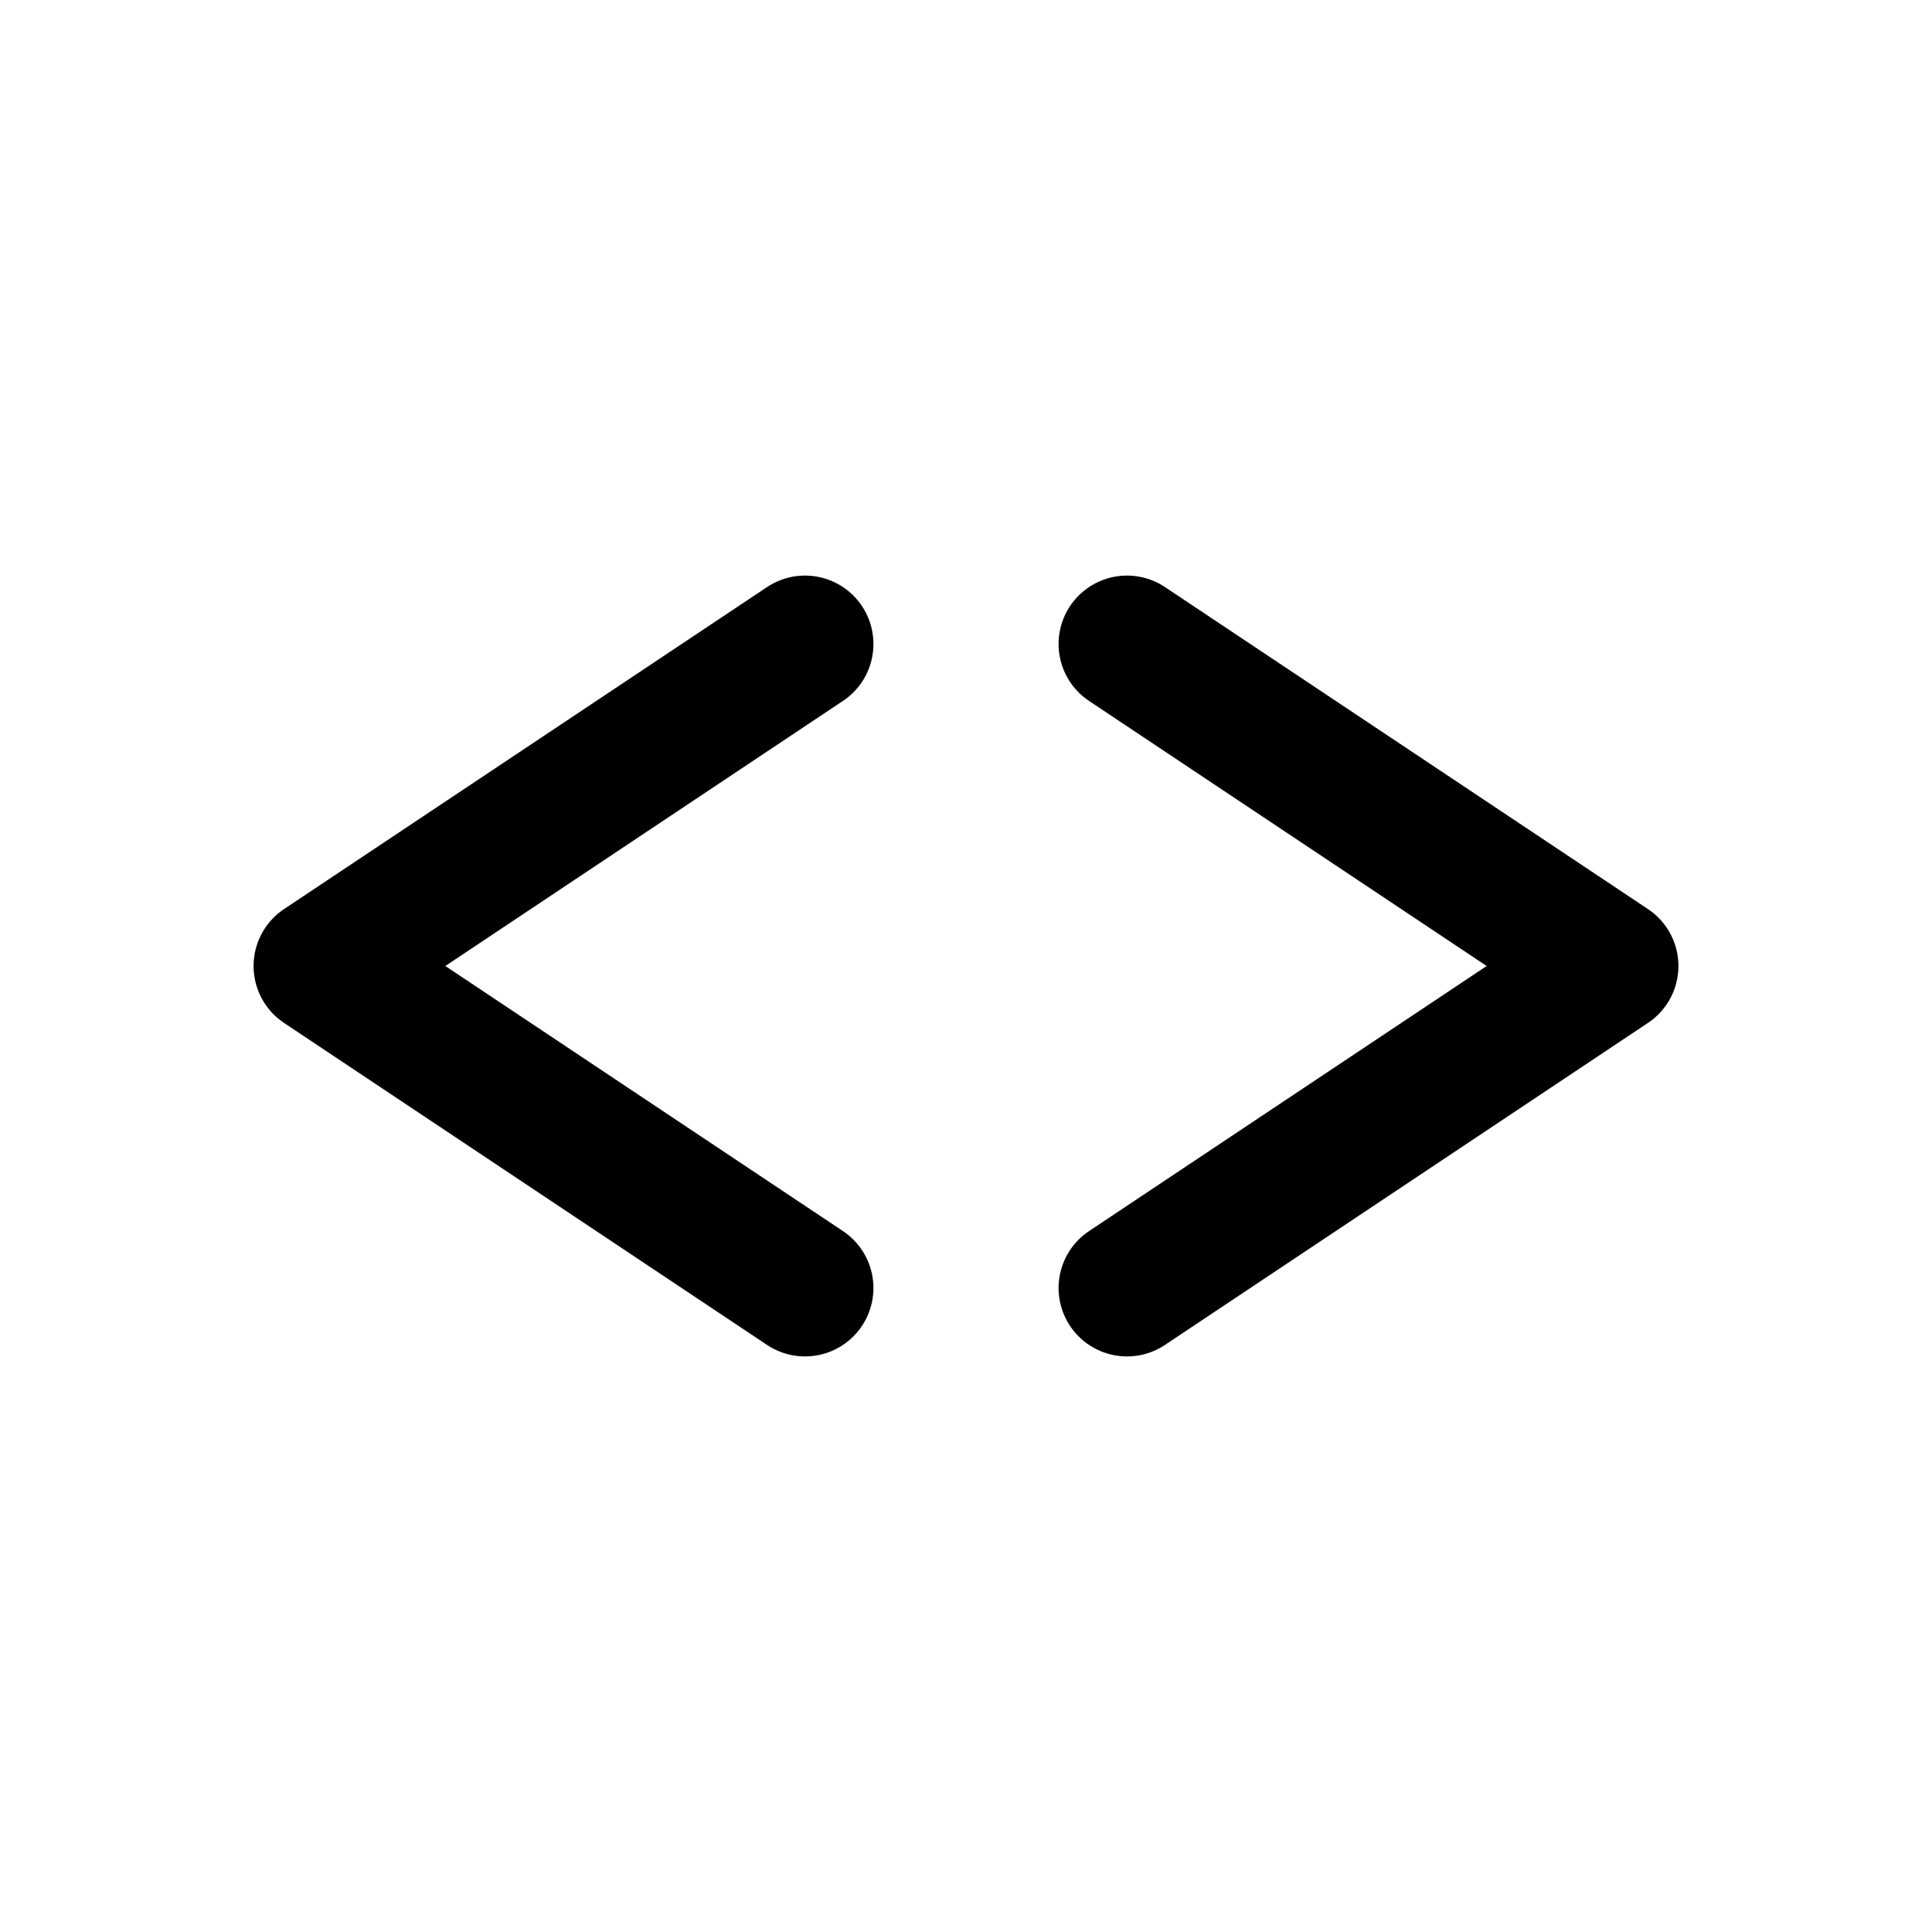
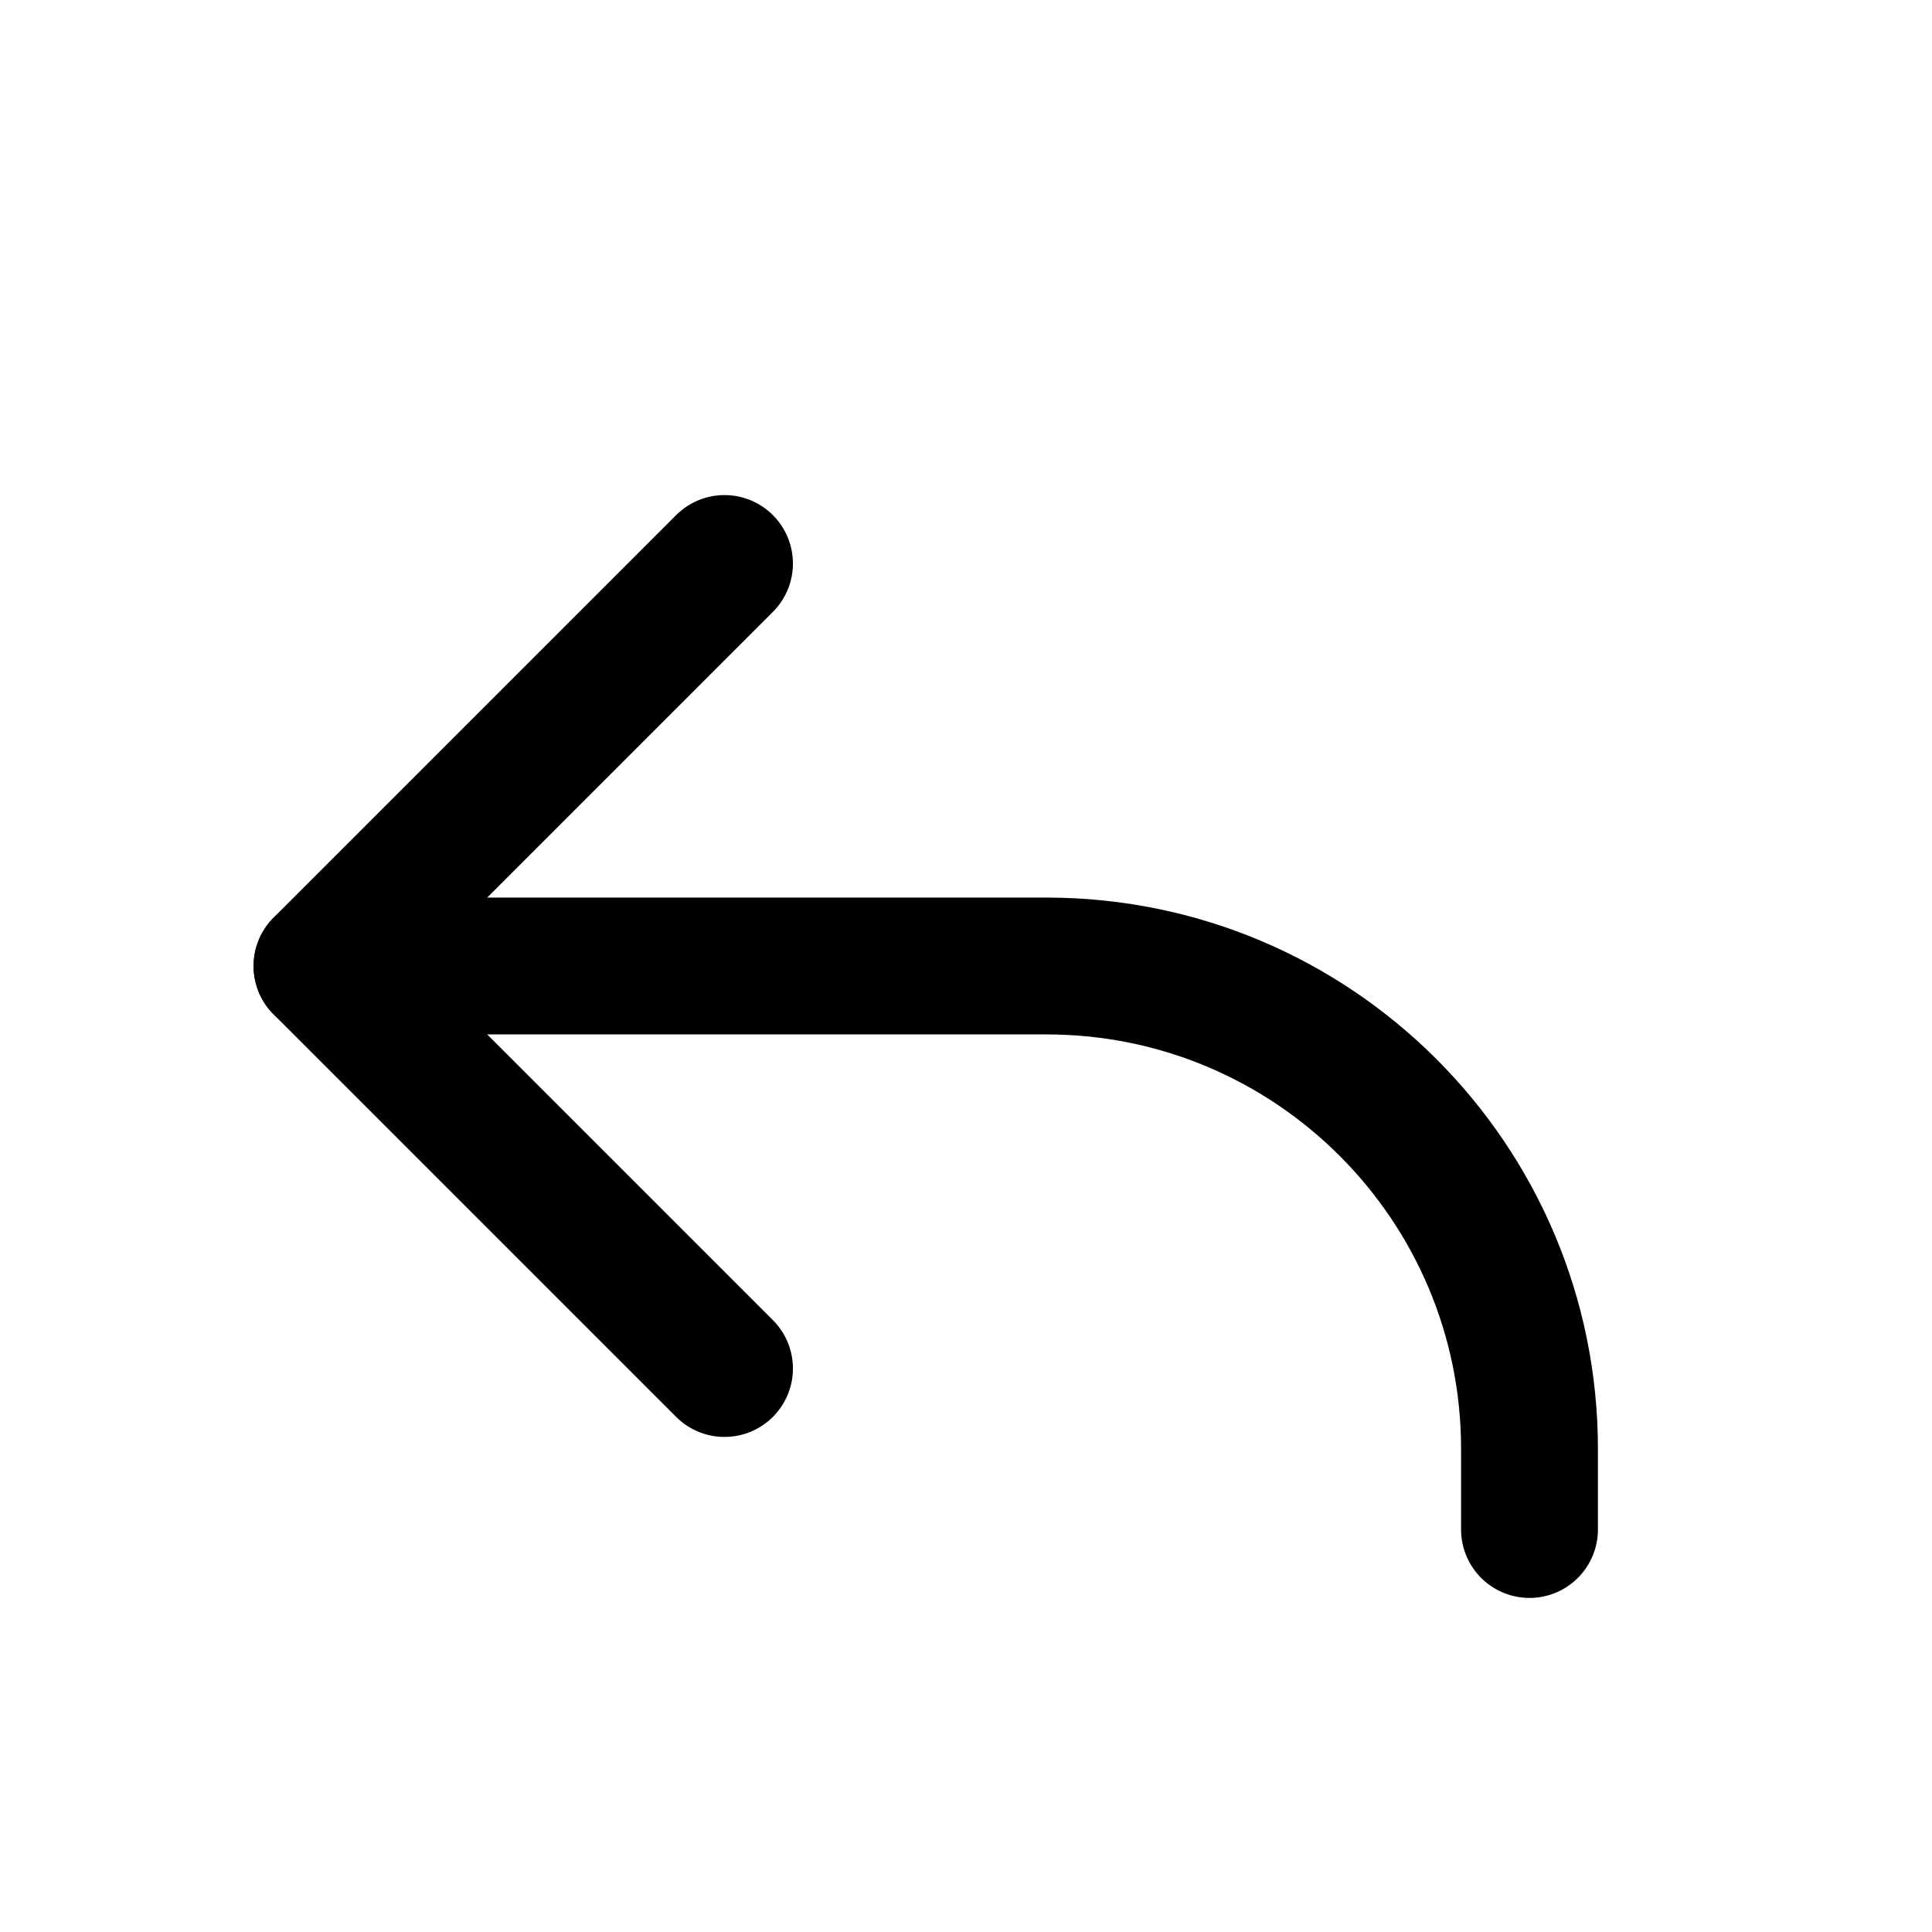
<svg xmlns="http://www.w3.org/2000/svg" viewBox="0 0 24 24" fill="none" stroke="currentColor" stroke-width="1.7" stroke-linecap="round" stroke-linejoin="round">
-   <path d="m10 8-6 4 6 4M14 8l6 4-6 4" />
+   <path d="M9 7 4 12l5 5" />
+   <path d="M4 12h9a6 6 0 0 1 6 6v1" />
</svg>
